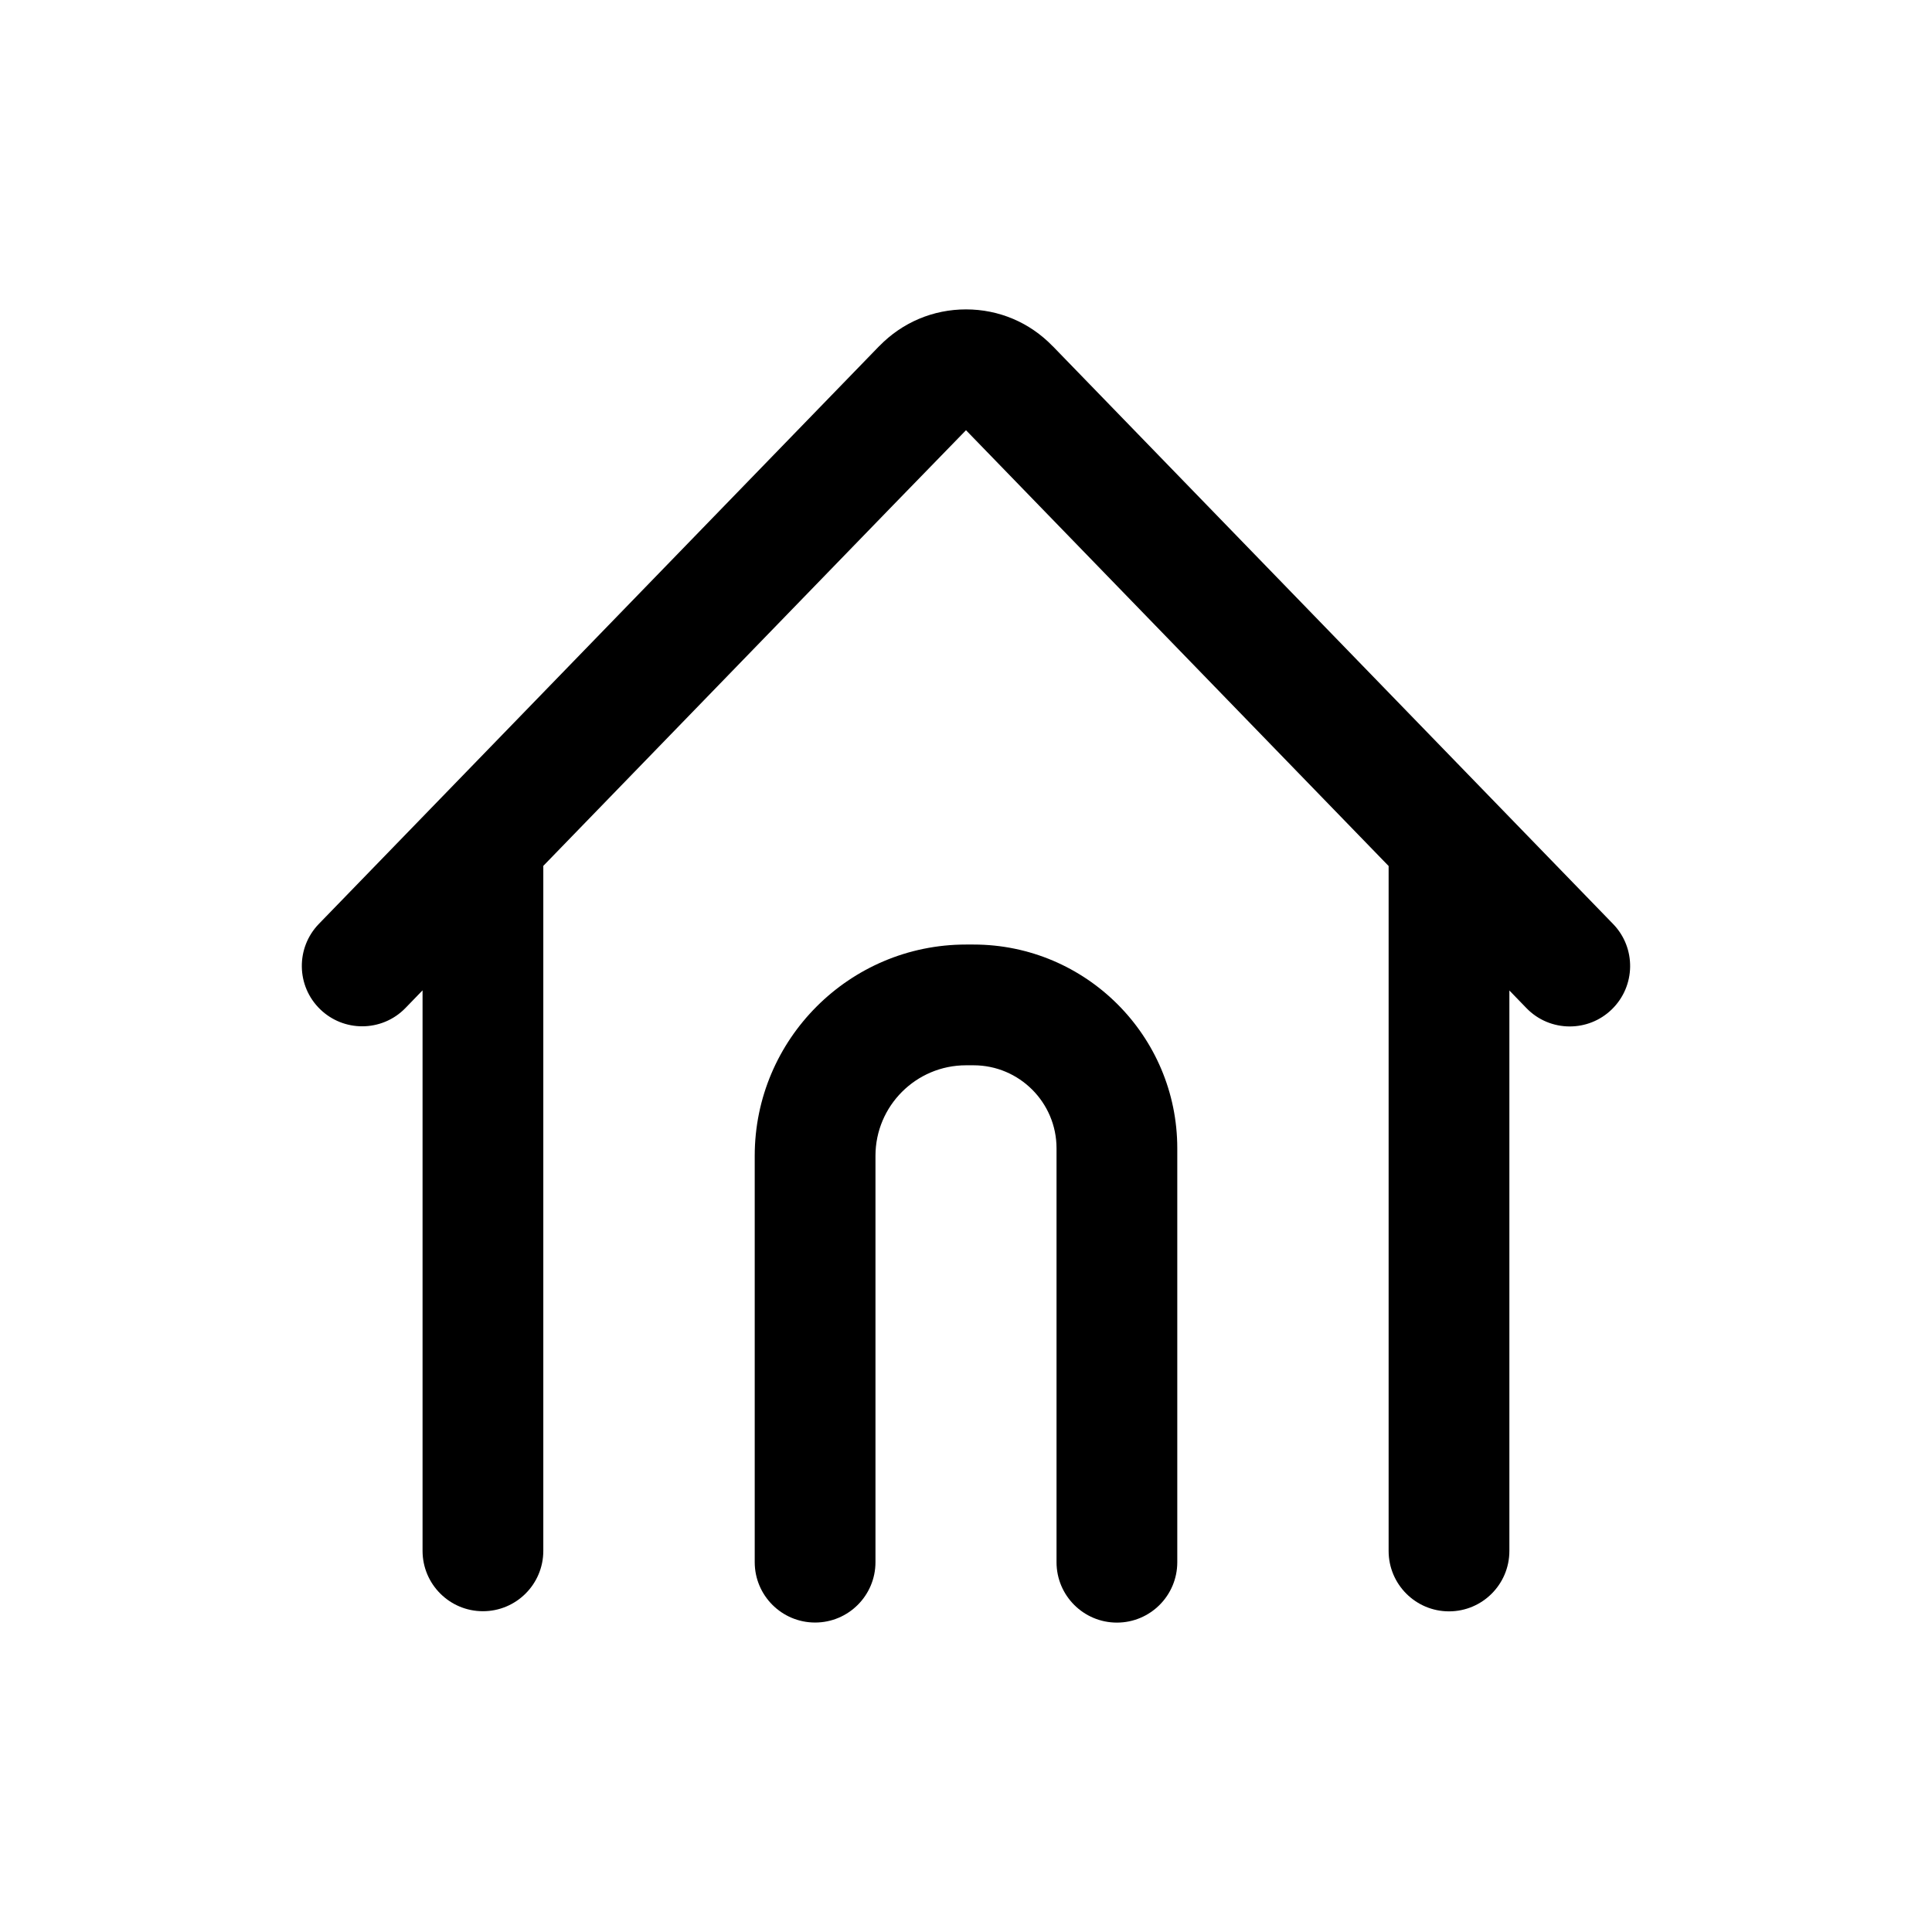
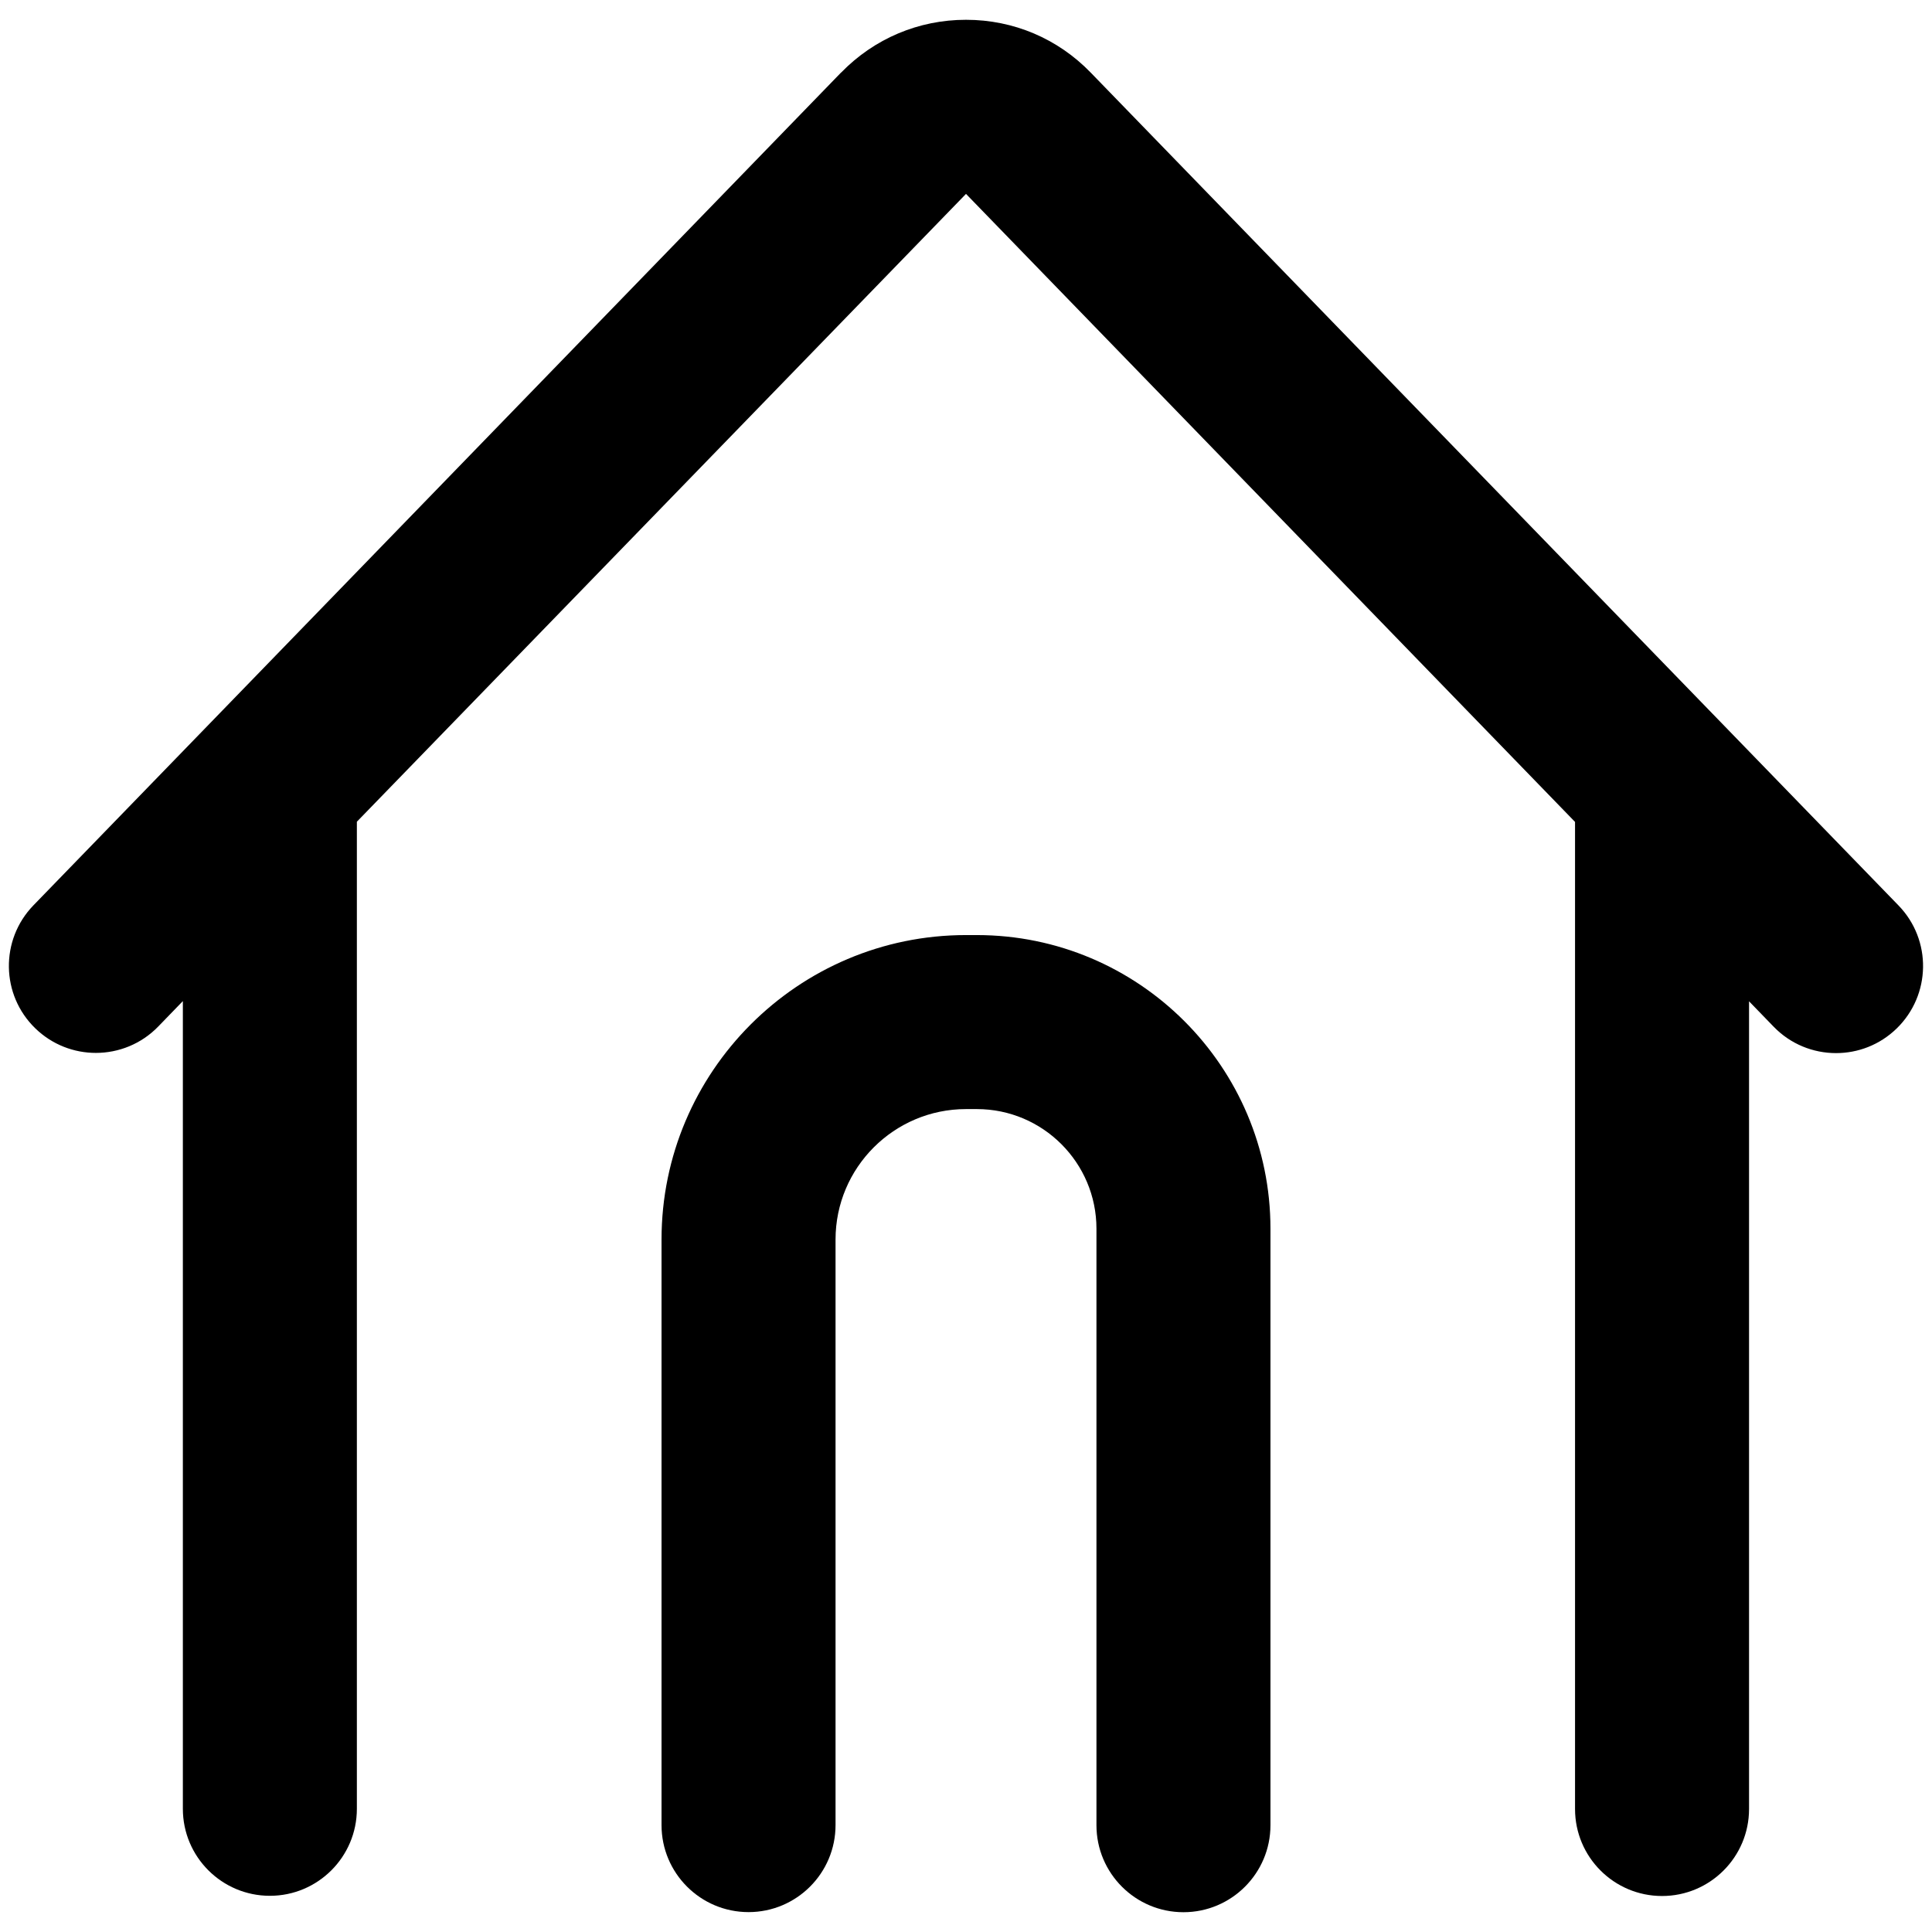
- <svg xmlns="http://www.w3.org/2000/svg" version="1.1" x="0px" y="0px" viewBox="0 0 28 28" style="enable-background:new 0 0 28 28;" xml:space="preserve">
-   <g id="home">
-     <g>
-       <path d="M14.109,13.689H14c-1.689,0-3.062,1.374-3.062,3.062v5.889c0,0.483,0.392,0.875,0.875,0.875s0.875-0.392,0.875-0.875    v-5.889c0-0.724,0.589-1.312,1.312-1.312h0.109c0.664,0,1.203,0.54,1.203,1.203v5.999c0,0.483,0.392,0.875,0.875,0.875    s0.875-0.392,0.875-0.875v-5.999C17.062,15.013,15.738,13.689,14.109,13.689z" />
-       <path d="M23.378,13.391l-8.122-8.375l-0.001,0C14.923,4.673,14.478,4.484,14,4.484c-0.477,0-0.923,0.189-1.256,0.531l-0.001,0    l-8.122,8.375c-0.336,0.347-0.328,0.901,0.019,1.237c0.17,0.165,0.39,0.247,0.609,0.247c0.228,0,0.457-0.089,0.628-0.266    l0.247-0.255v8.123c0,0.483,0.392,0.875,0.875,0.875s0.875-0.392,0.875-0.875l0-9.927l5.061-5.219L14,6.235c0,0,0,0,0,0    l6.125,6.316v9.927c0,0.483,0.392,0.875,0.875,0.875s0.875-0.392,0.875-0.875v-8.123l0.247,0.255    c0.171,0.177,0.399,0.266,0.628,0.266c0.22,0,0.439-0.082,0.609-0.247C23.706,14.292,23.715,13.738,23.378,13.391z" />
-     </g>
-   </g>
-   <g id="Layer_1">
+ <svg xmlns="http://www.w3.org/2000/svg" version="1.1" width="512" height="512" viewBox="0 0 512 512">
+   <g id="icomoon-ignore">
</g>
+   <path d="M258.872 247.804h-2.872c-44.507 0-80.687 36.206-80.687 80.687v155.181c0 12.728 10.329 23.057 23.057 23.057s23.057-10.329 23.057-23.057v-155.181c0-19.079 15.521-34.572 34.572-34.572h2.872c17.497 0 31.7 14.23 31.7 31.7v158.079c0 12.728 10.329 23.057 23.057 23.057s23.057-10.329 23.057-23.057v-158.079c0-42.926-34.889-77.814-77.814-77.814z" />
+   <path d="M503.12 239.952l-214.049-220.69c-8.748-9.039-20.474-14.018-33.070-14.018-12.57 0-24.322 4.98-33.097 13.992h-0.026l-214.023 220.69c-8.854 9.143-8.643 23.743 0.501 32.596 4.479 4.348 10.277 6.509 16.048 6.509 6.008 0 12.042-2.346 16.548-7.010l6.508-6.719v214.049c0 12.728 10.329 23.057 23.057 23.057s23.057-10.329 23.057-23.057v-261.587l161.427-166.38c0 0 0 0 0 0l161.4 166.433v261.587c0 12.728 10.329 23.057 23.057 23.057s23.057-10.329 23.057-23.057v-214.049l6.509 6.719c4.506 4.664 10.514 7.010 16.548 7.010 5.798 0 11.568-2.161 16.048-6.509 9.144-8.88 9.38-23.478 0.501-32.622z" />
</svg>
